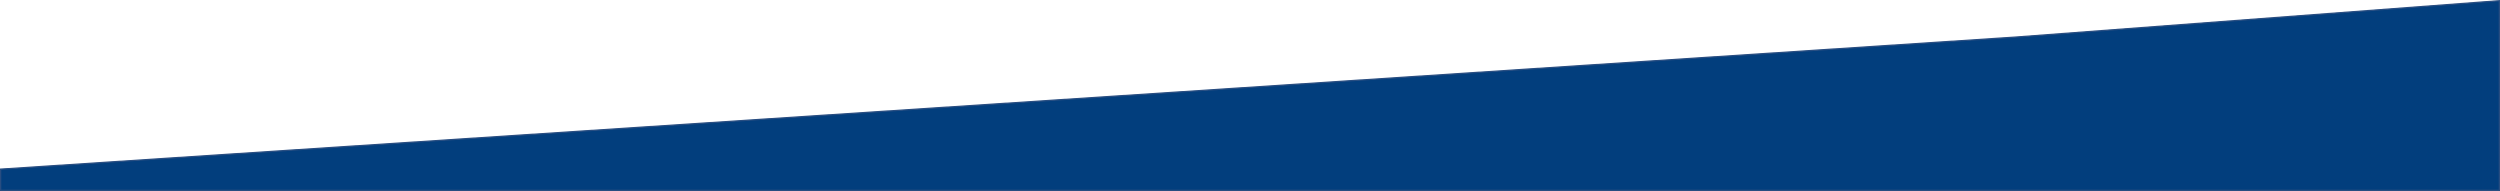
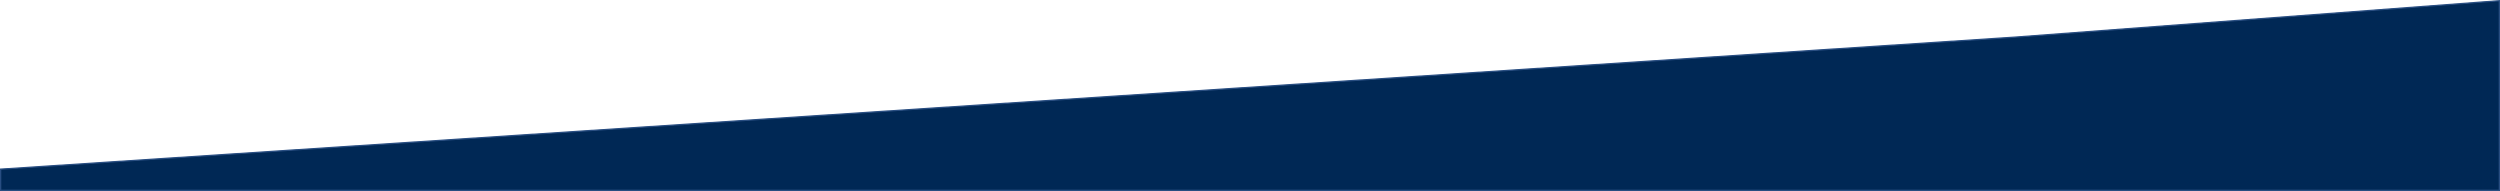
<svg xmlns="http://www.w3.org/2000/svg" width="100%" height="100%" viewBox="0 0 1919.833 146.655" preserveAspectRatio="none">
-   <g id="Path_18" data-name="Path 18" transform="translate(0 134.472)" fill="#023E7D">
+   <g id="Path_18" data-name="Path 18" transform="translate(0 134.472)" fill="#002855">
    <path d="M 1919.333 11.683 L 0.5 11.683 L 0.5 -4.582 L 1547.121 -105.945 L 1919.333 -133.934 L 1919.333 11.683 Z" stroke="none" />
    <path d="M 1918.833 11.183 L 1918.833 -133.395 L 1547.163 -105.447 L 1547.159 -105.446 L 1547.154 -105.446 L 1 -4.114 L 1 11.183 L 1918.833 11.183 M 1919.833 12.183 L 8.138021075865254e-05 12.183 L 8.138021075865254e-05 -5.051 L 1547.088 -106.444 L 1919.833 -134.473 L 1919.833 12.183 Z" stroke="none" fill="#284d81" />
  </g>
</svg>
